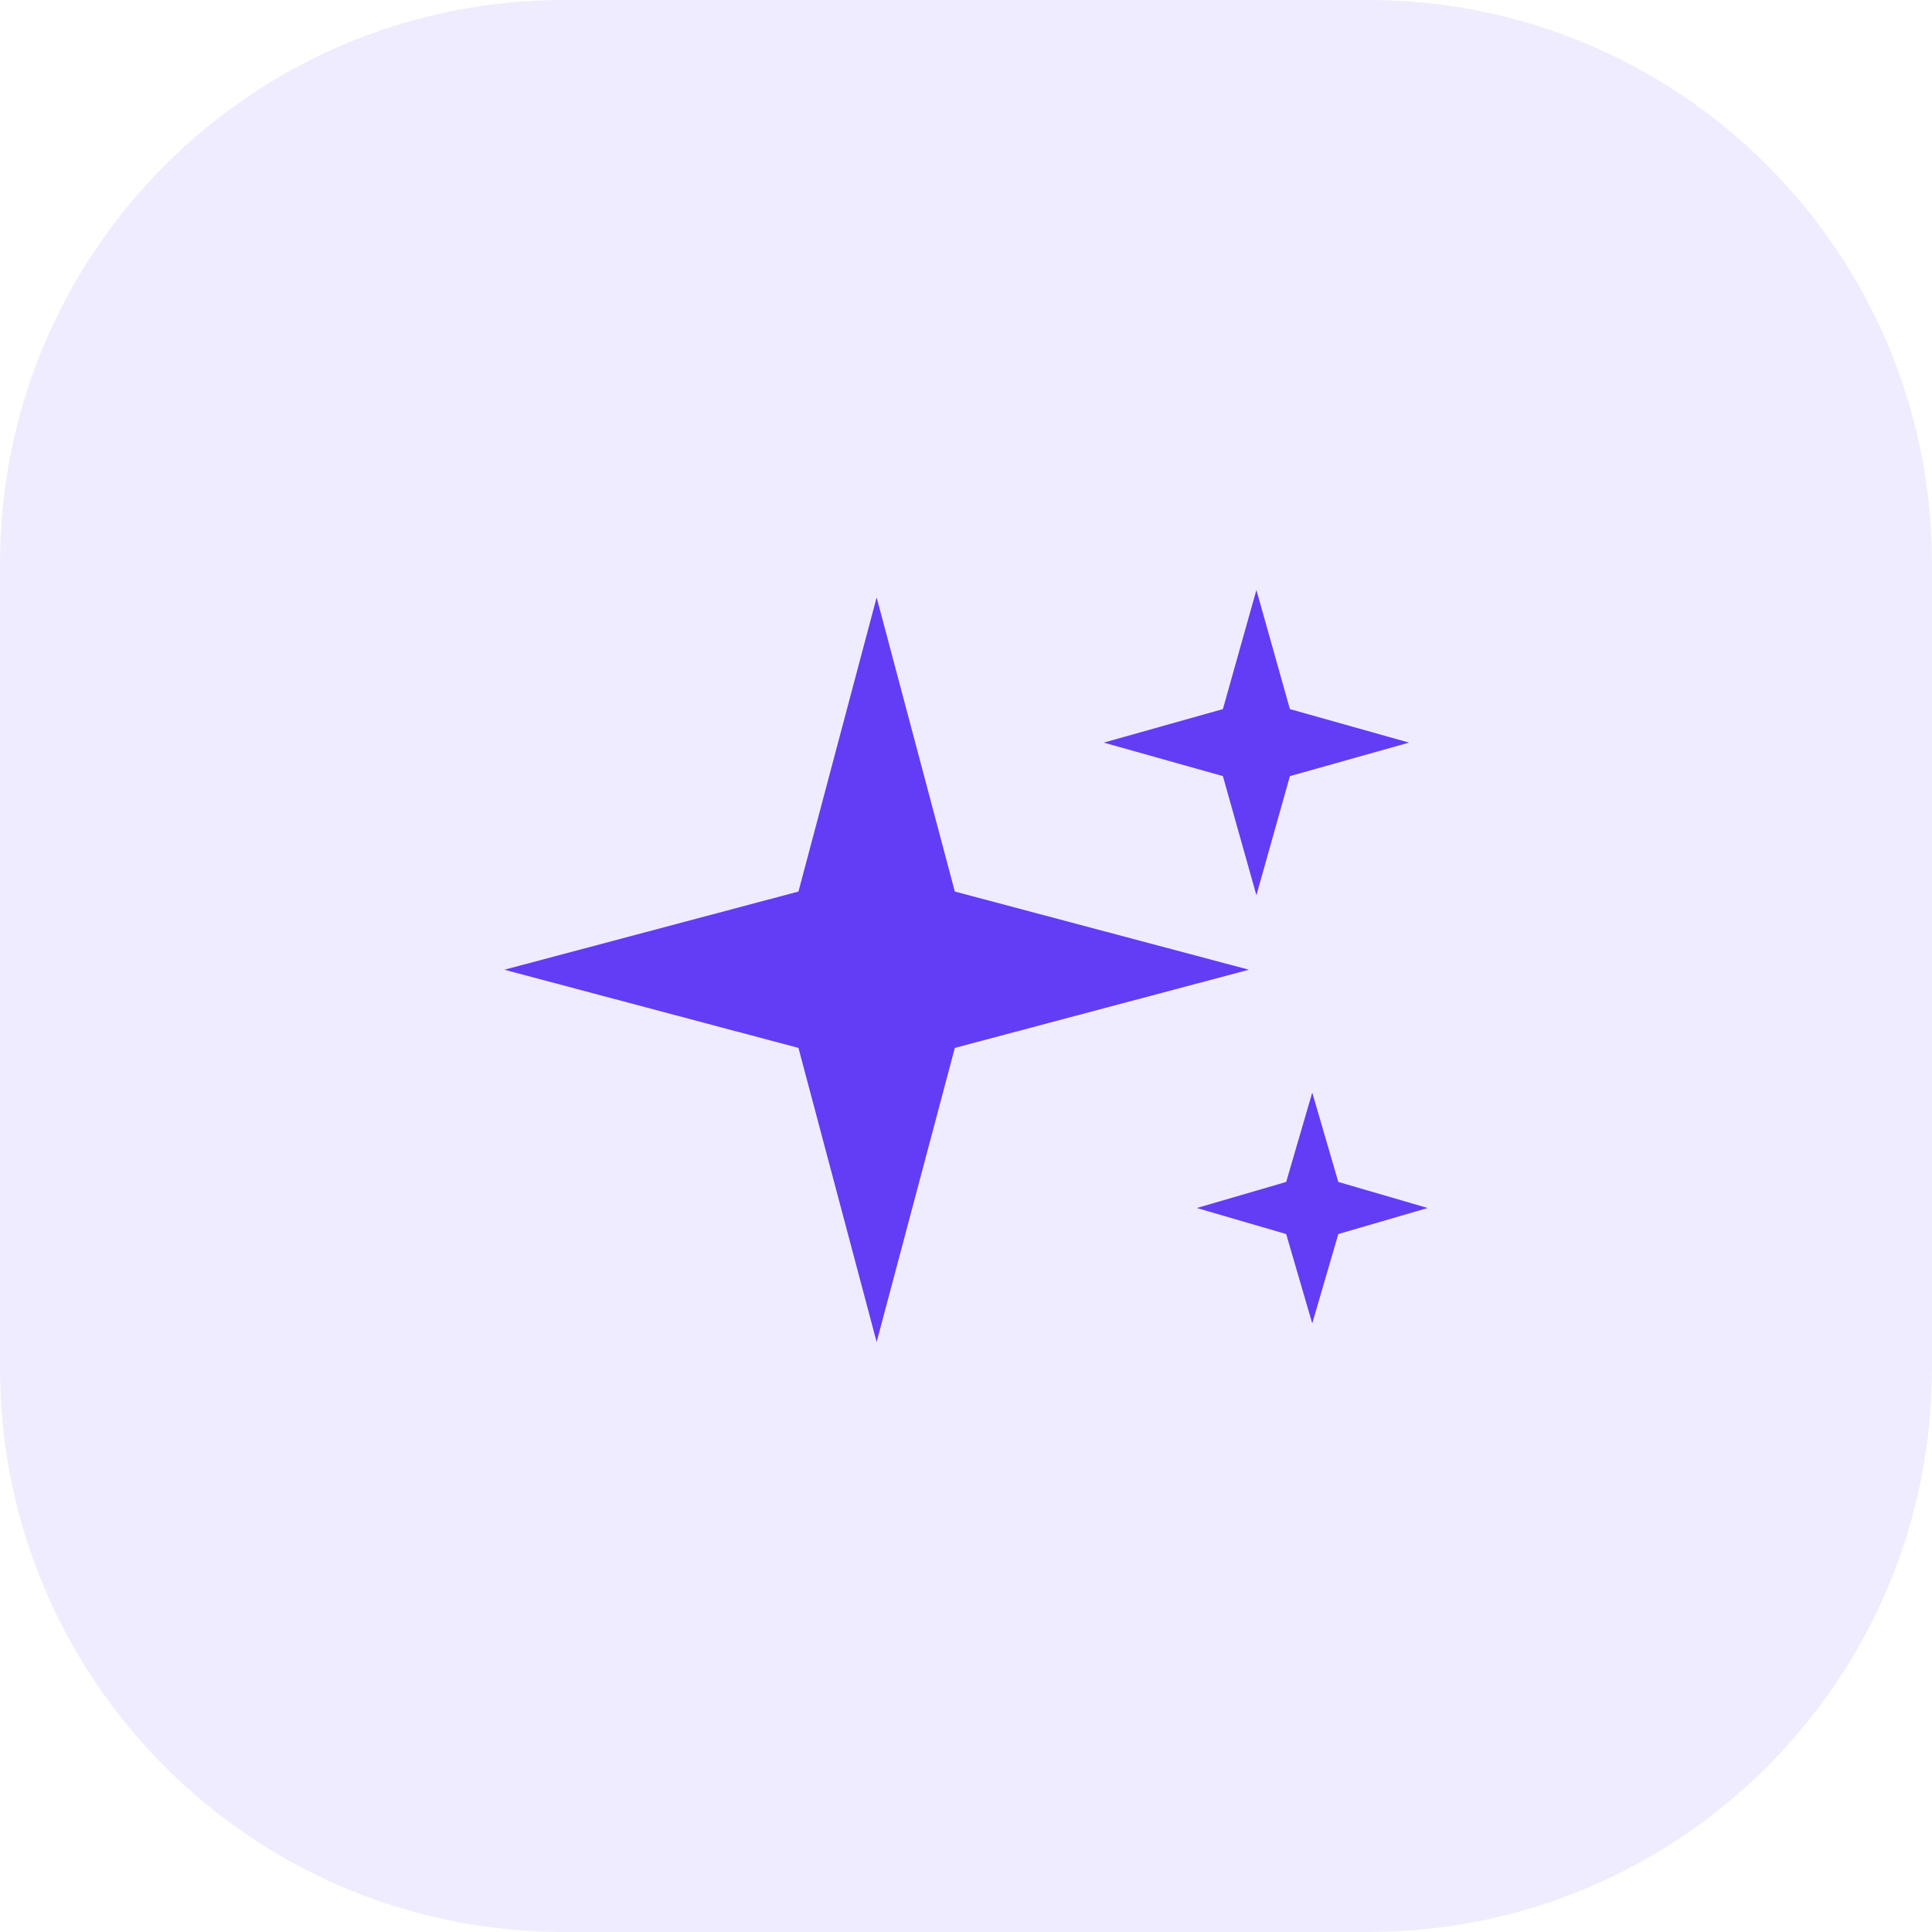
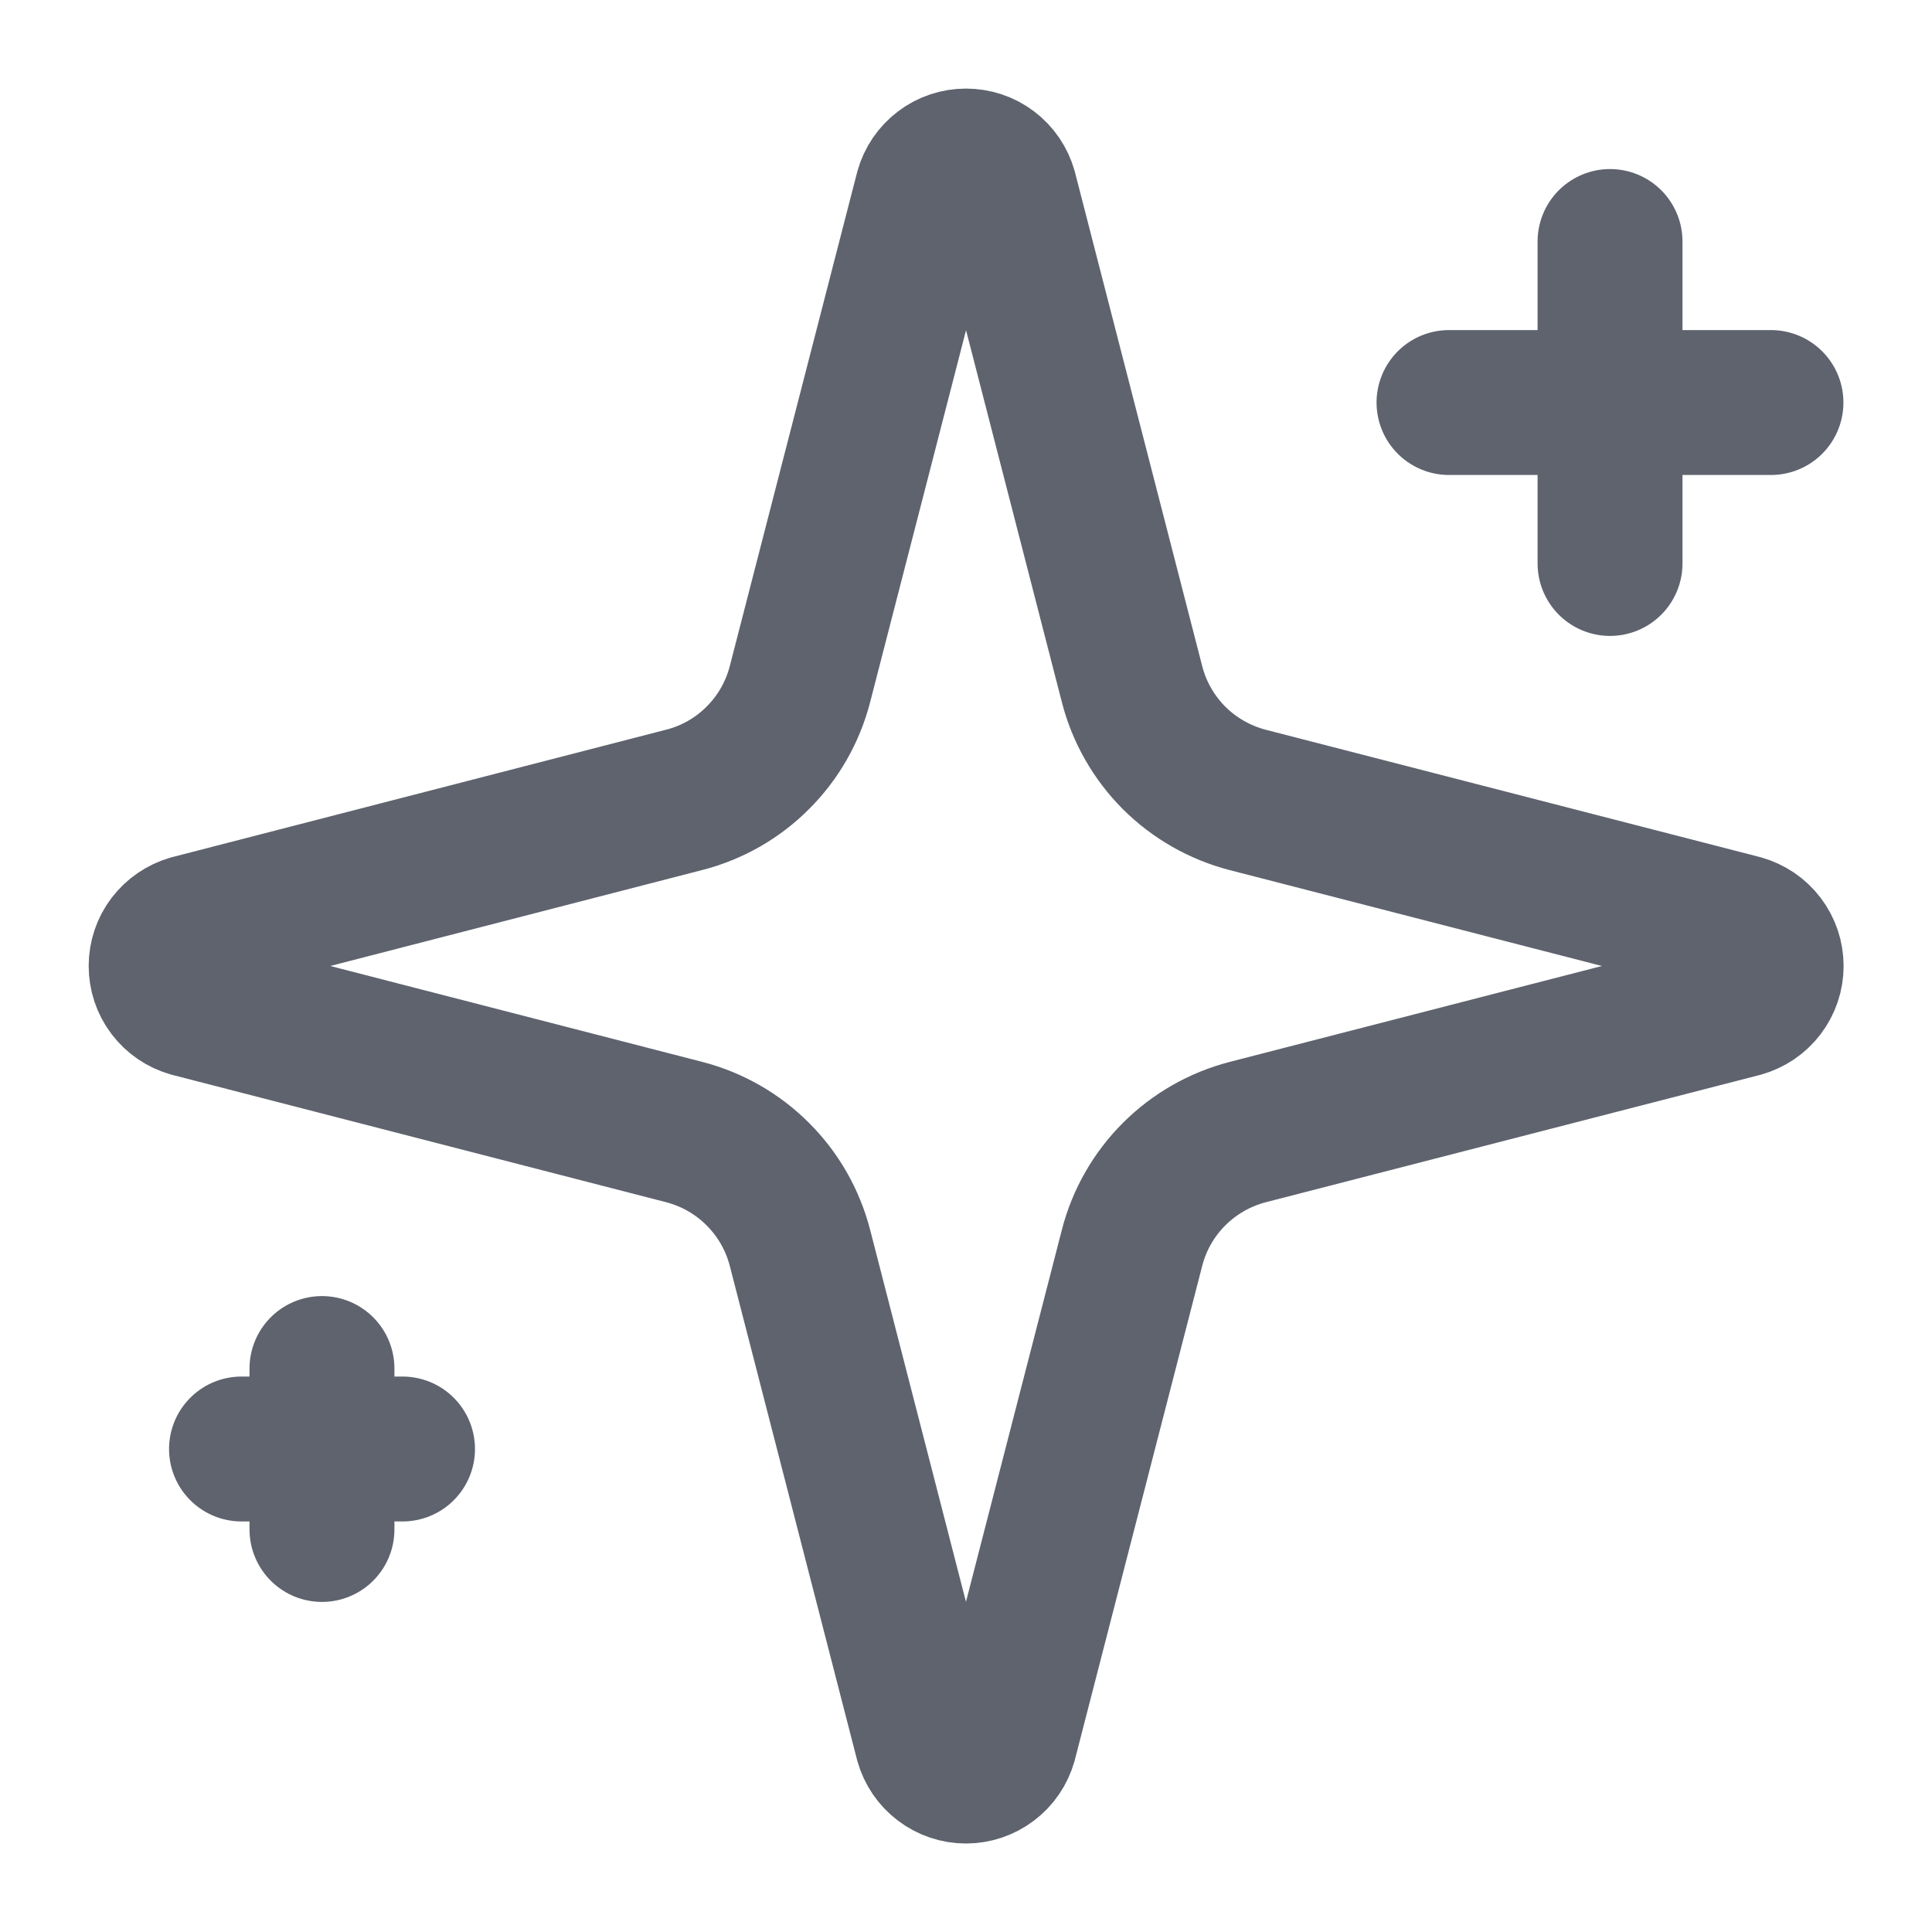
- <svg xmlns="http://www.w3.org/2000/svg" width="48" height="48" viewBox="0 0 48 48" fill="none">
-   <rect width="48" height="48" rx="14" fill="#F0ECFF" />
-   <g transform="translate(14 14)">
-     <g transform="translate(10 10) scale(1.85) translate(-10.7 -8.15)">
-       <path d="M9.5 3.2 10.55 7.15 14.5 8.2 10.55 9.25 9.5 13.2 8.45 9.25 4.5 8.2 8.45 7.15Z" fill="#623DF5" />
-       <path d="M14.6 3.1 15.05 4.7 16.65 5.15 15.05 5.6 14.6 7.2 14.15 5.6 12.55 5.15 14.15 4.7Z" fill="#623DF5" />
-       <path d="M15.35 9.85 15.7 11.05 16.9 11.4 15.7 11.75 15.35 12.95 15 11.75 13.8 11.4 15 11.05Z" fill="#623DF5" />
-     </g>
-   </g>
+ <svg xmlns="http://www.w3.org/2000/svg" width="20" height="20" viewBox="0 0 20 20" fill="none">
+   <path d="M16.667 2.5V5.833M18.333 4.167H15M3.333 14.167V15.833M4.167 15H2.5M8.281 12.917C8.206 12.628 8.056 12.365 7.845 12.155C7.635 11.944 7.372 11.794 7.083 11.719L1.971 10.401C1.884 10.376 1.807 10.324 1.752 10.251C1.697 10.179 1.668 10.091 1.668 10C1.668 9.909 1.697 9.821 1.752 9.749C1.807 9.677 1.884 9.624 1.971 9.599L7.083 8.28C7.372 8.206 7.635 8.056 7.845 7.845C8.056 7.635 8.206 7.372 8.281 7.083L9.599 1.971C9.624 1.883 9.676 1.806 9.749 1.751C9.821 1.696 9.909 1.667 10 1.667C10.091 1.667 10.18 1.696 10.252 1.751C10.325 1.806 10.377 1.883 10.402 1.971L11.719 7.083C11.793 7.372 11.944 7.635 12.154 7.846C12.365 8.056 12.628 8.206 12.917 8.281L18.029 9.598C18.117 9.623 18.195 9.675 18.25 9.748C18.305 9.82 18.335 9.909 18.335 10C18.335 10.091 18.305 10.18 18.25 10.252C18.195 10.325 18.117 10.377 18.029 10.402L12.917 11.719C12.628 11.794 12.365 11.944 12.154 12.155C11.944 12.365 11.793 12.628 11.719 12.917L10.401 18.029C10.376 18.117 10.324 18.194 10.251 18.249C10.179 18.304 10.09 18.334 9.999 18.334C9.909 18.334 9.82 18.304 9.748 18.249C9.675 18.194 9.623 18.117 9.598 18.029L8.281 12.917Z" stroke="#5E636E" stroke-width="1.5" stroke-linecap="round" stroke-linejoin="round" />
</svg>
